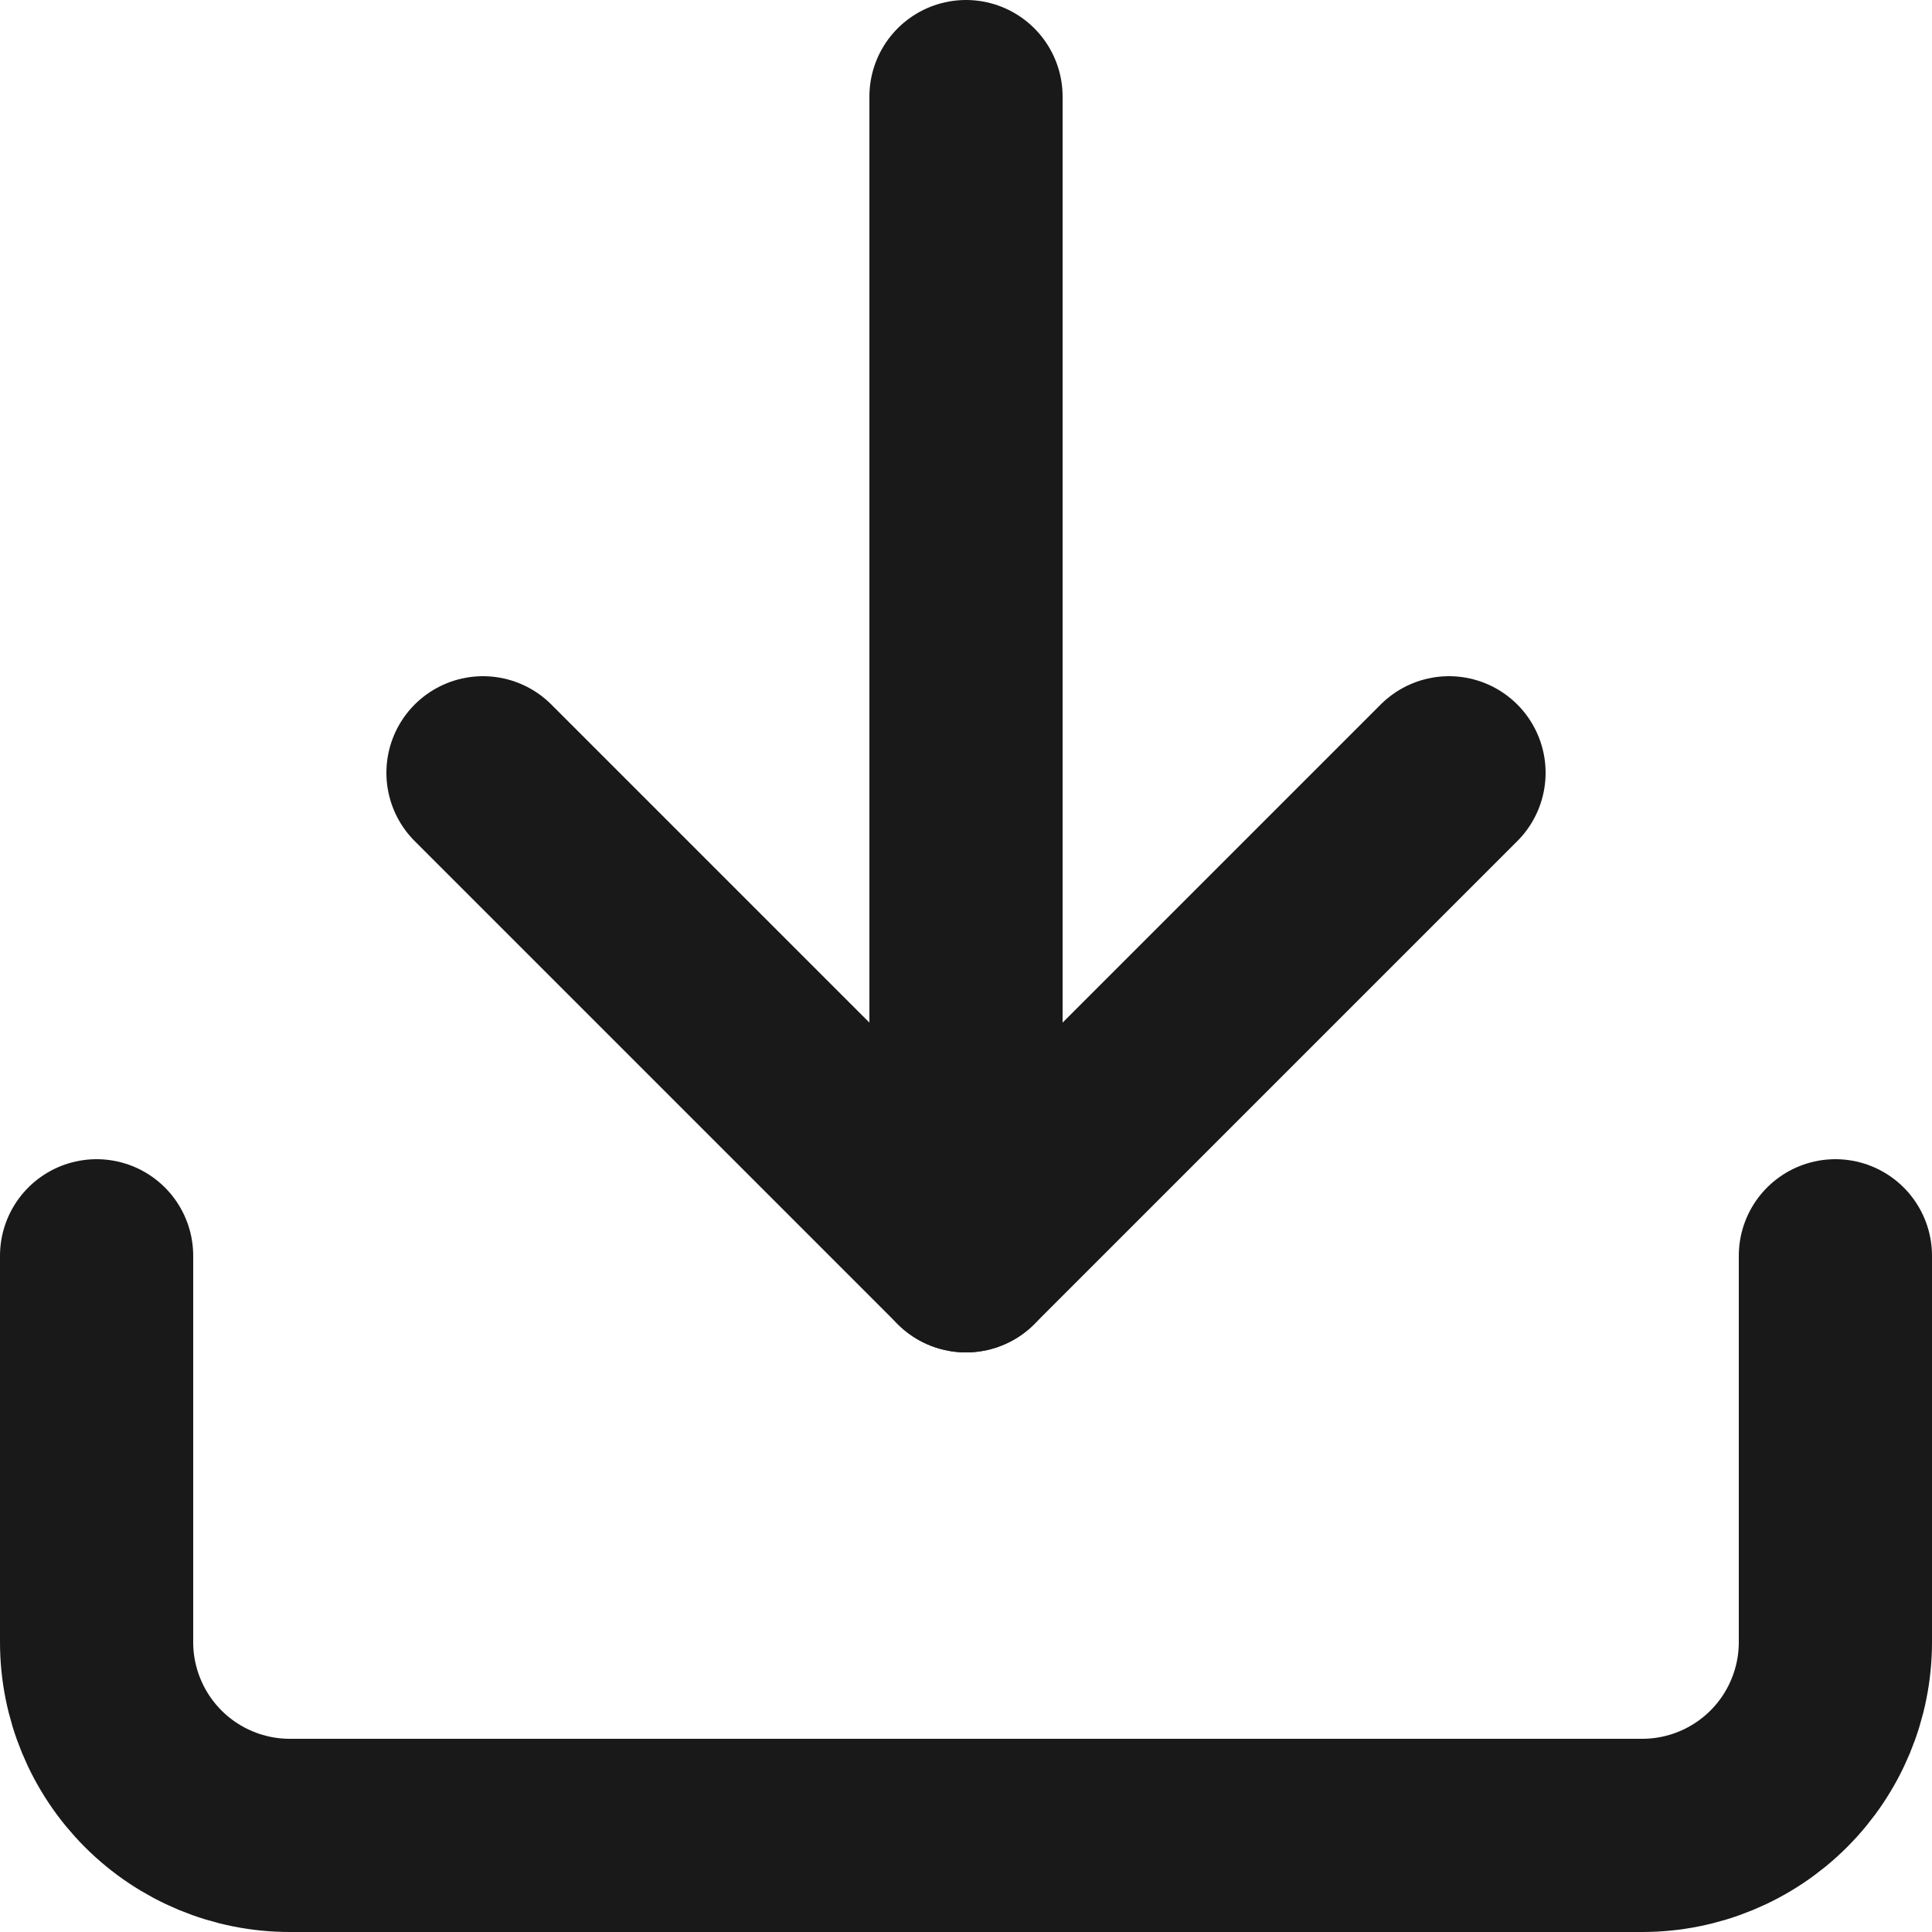
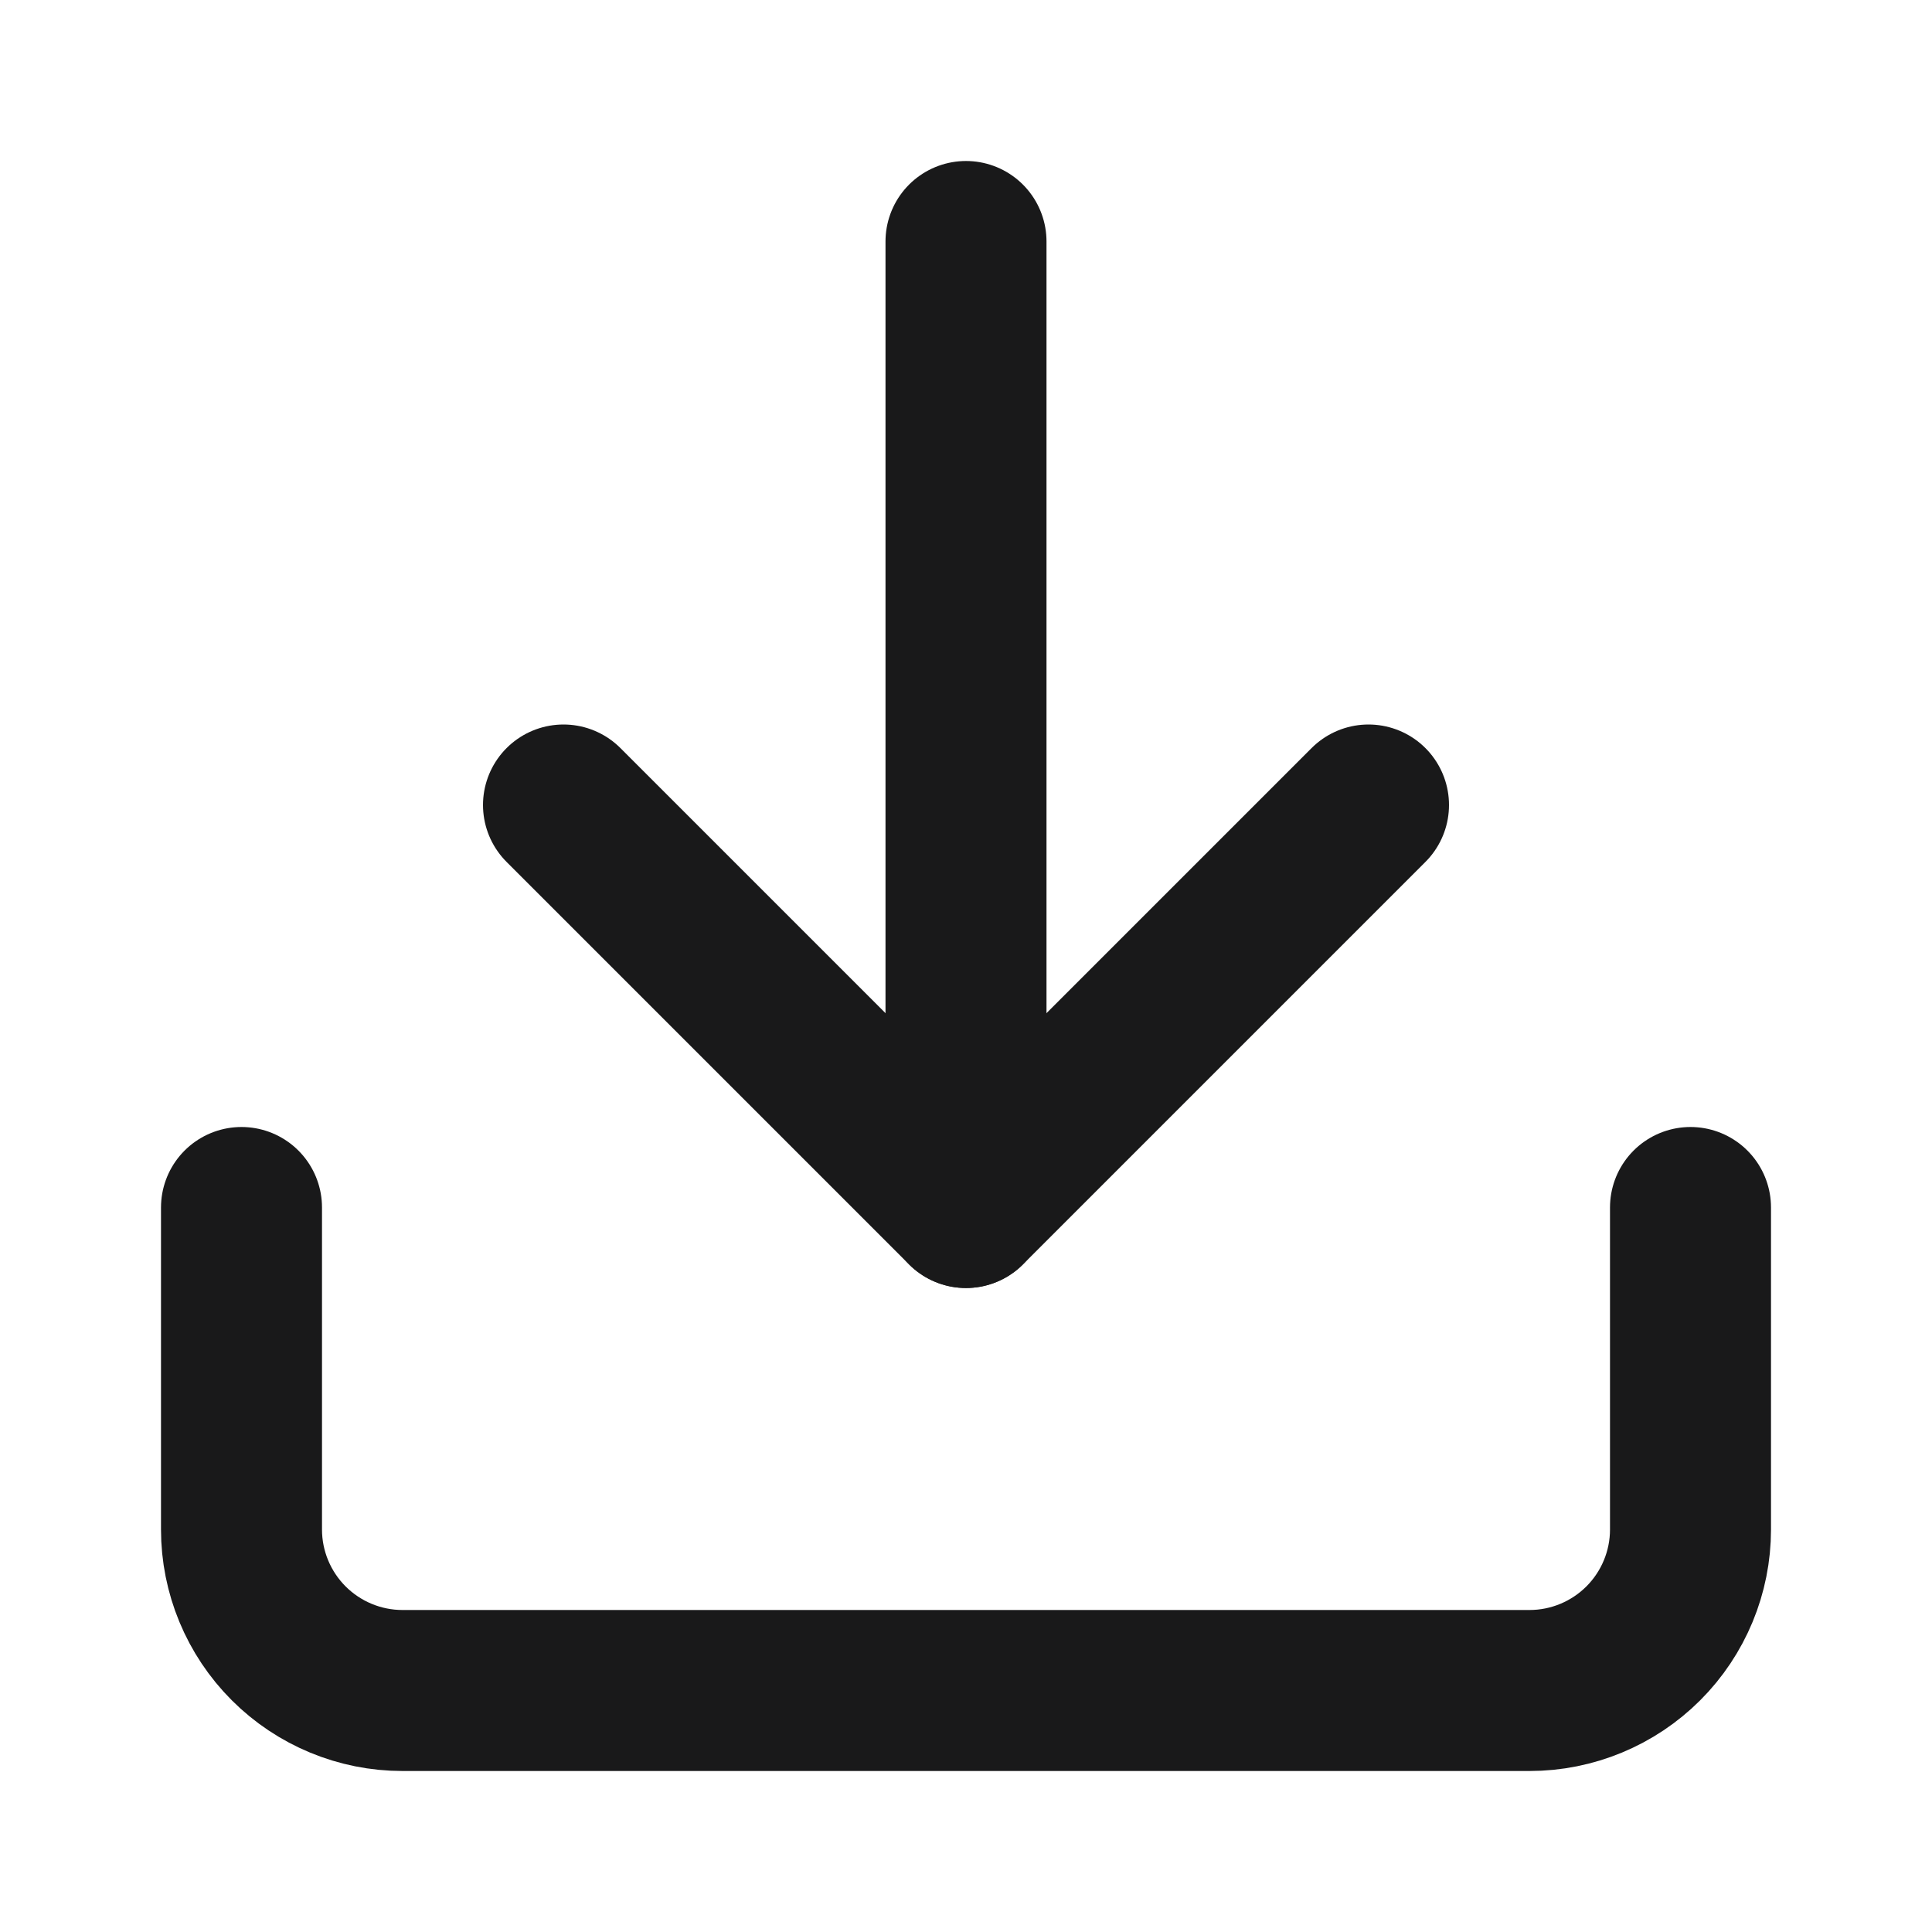
- <svg xmlns="http://www.w3.org/2000/svg" width="24" height="24" viewBox="0 0 20 20" fill="none">
-   <path d="M19 13V17C19 17.53 18.789 18.039 18.414 18.414C18.039 18.789 17.53 19 17 19H3C2.47 19 1.961 18.789 1.586 18.414C1.211 18.039 1 17.53 1 17V13" stroke="#19191A" stroke-width="2" stroke-linecap="round" stroke-linejoin="round" />
-   <path d="M5 8L10 13L15 8" stroke="#19191A" stroke-width="2" stroke-linecap="round" stroke-linejoin="round" />
-   <path d="M10 13V1" stroke="#19191A" stroke-width="2" stroke-linecap="round" stroke-linejoin="round" />
+ <svg xmlns="http://www.w3.org/2000/svg" width="24" height="24" viewBox="0 0 24 24" fill="none">
+   <path d="M21 15V19C21 19.53 20.789 20.039 20.414 20.414C20.039 20.789 19.53 21 19 21H5C4.47 21 3.961 20.789 3.586 20.414C3.211 20.039 3 19.53 3 19V15" stroke="#19191A" stroke-width="2" stroke-linecap="round" stroke-linejoin="round" />
+   <path d="M7 10L12 15L17 10" stroke="#19191A" stroke-width="2" stroke-linecap="round" stroke-linejoin="round" />
+   <path d="M12 15V3" stroke="#19191A" stroke-width="2" stroke-linecap="round" stroke-linejoin="round" />
</svg>
